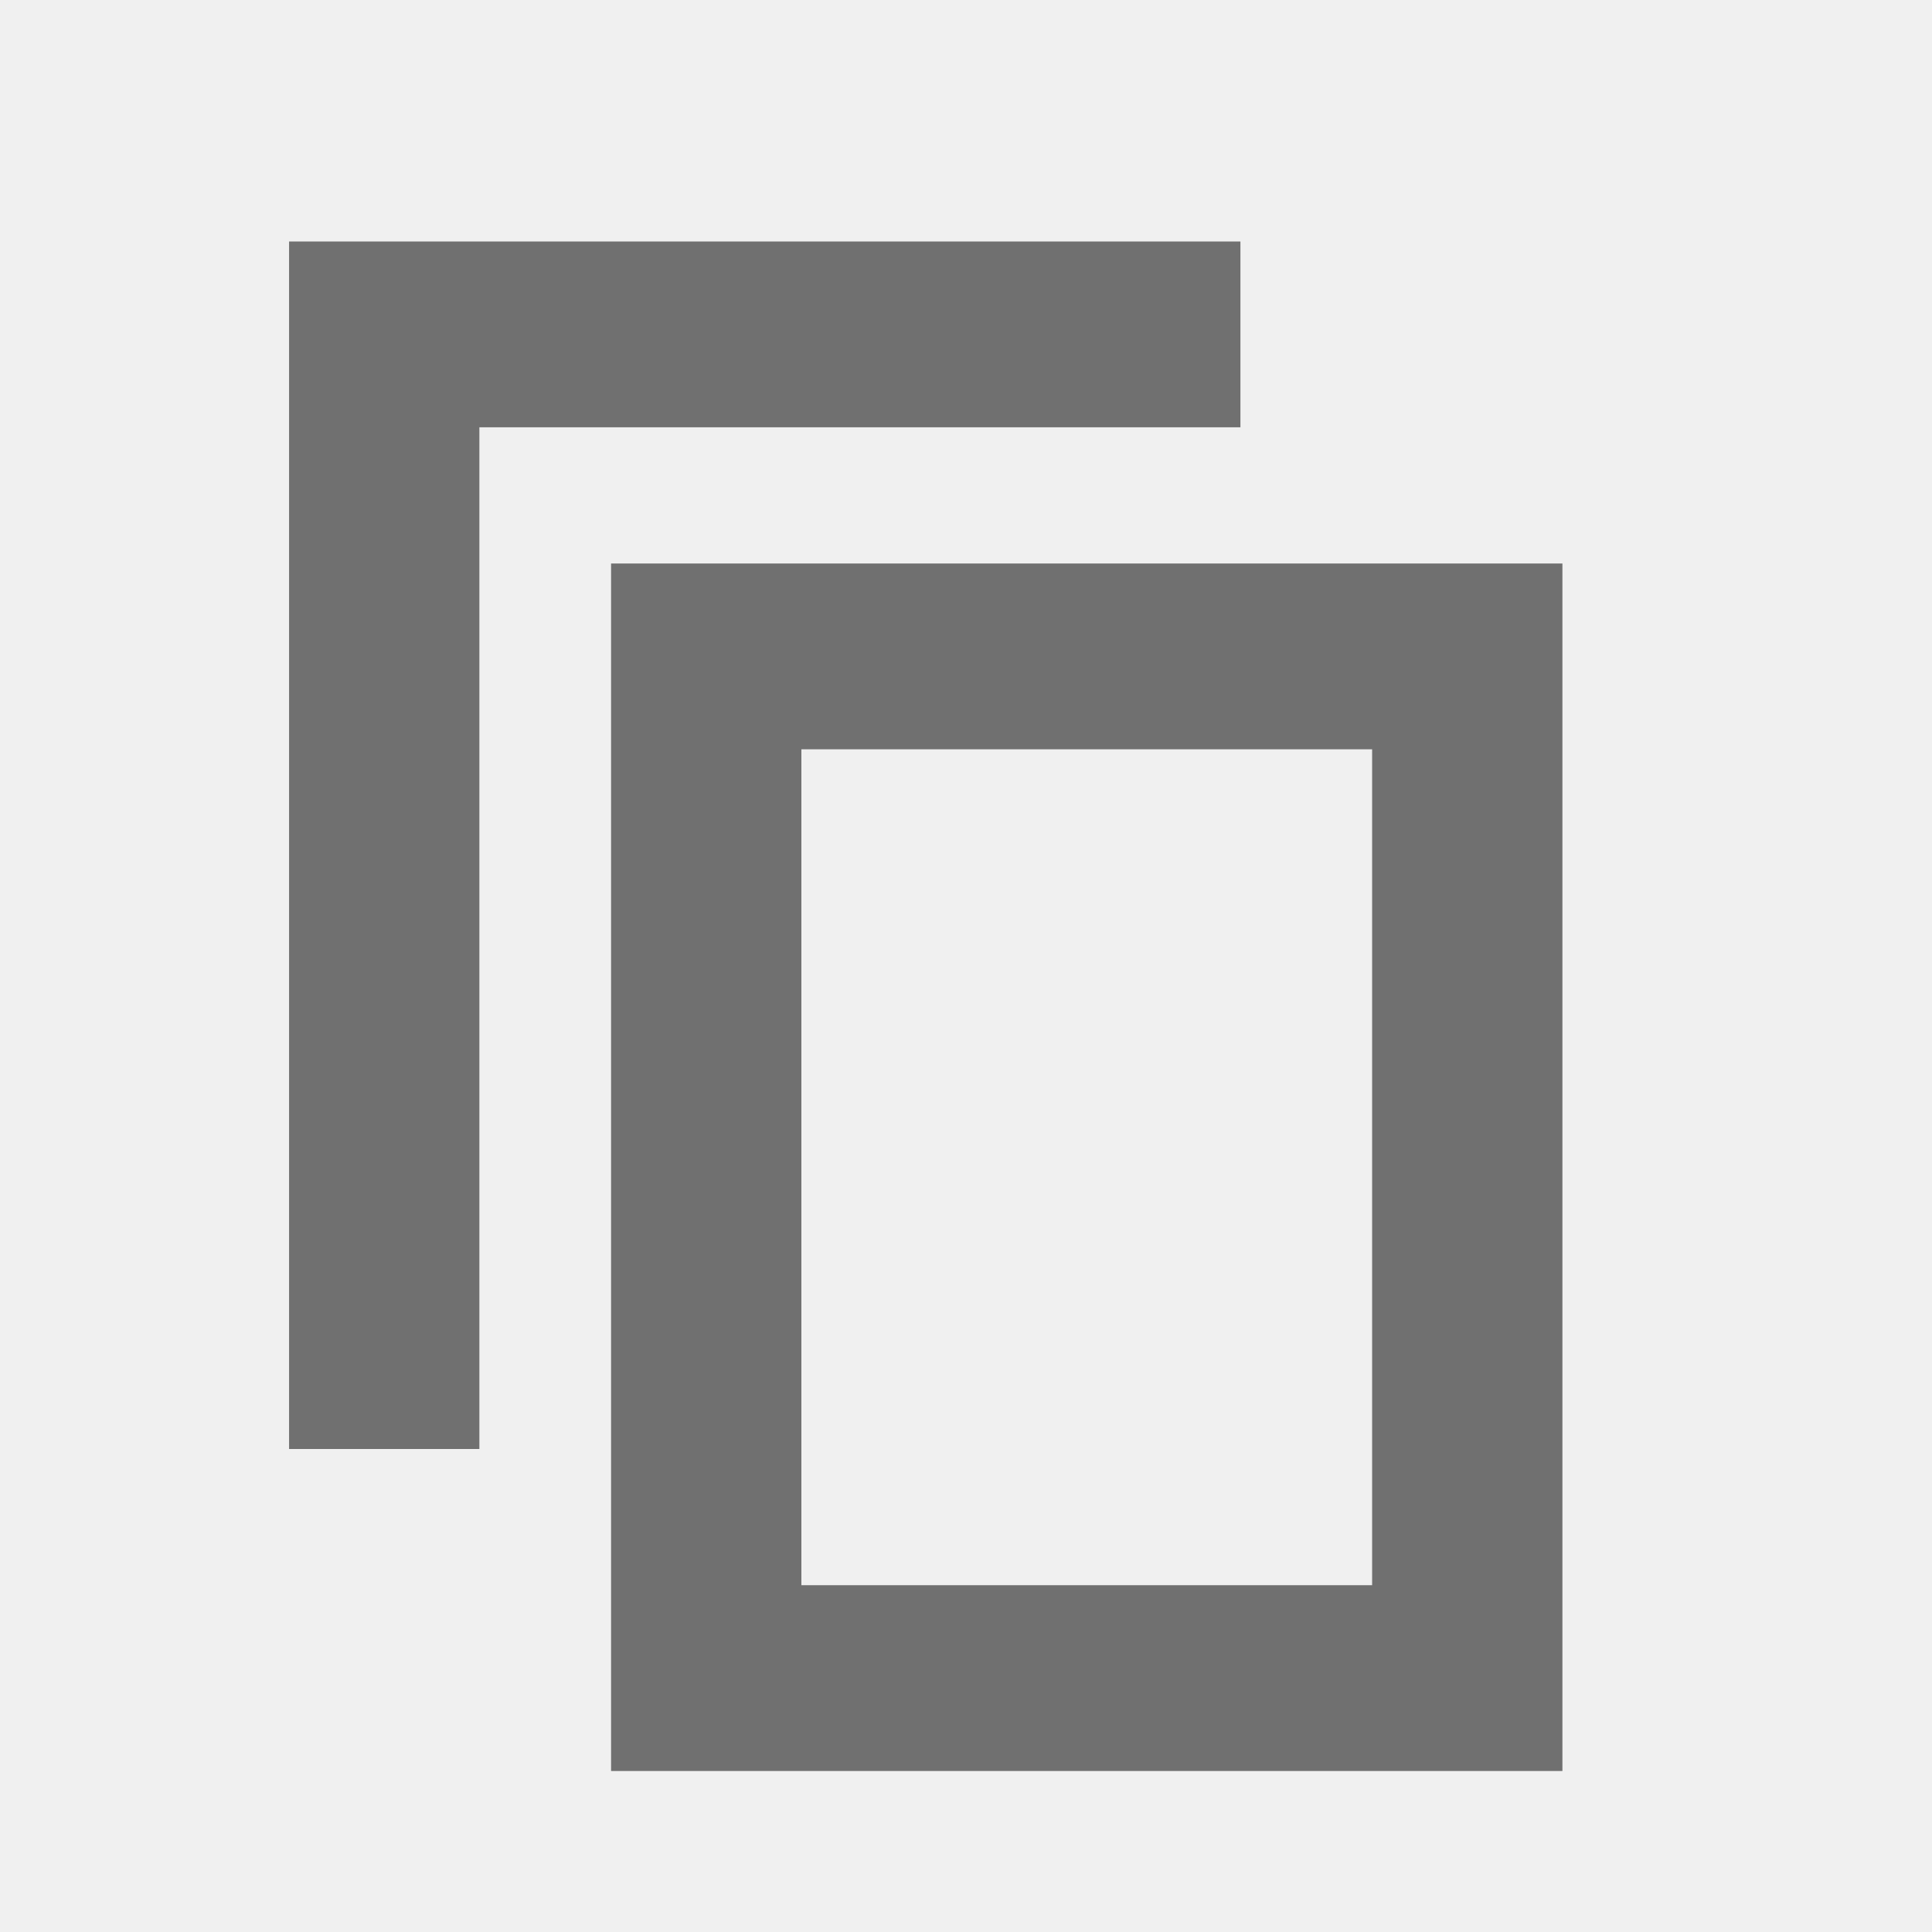
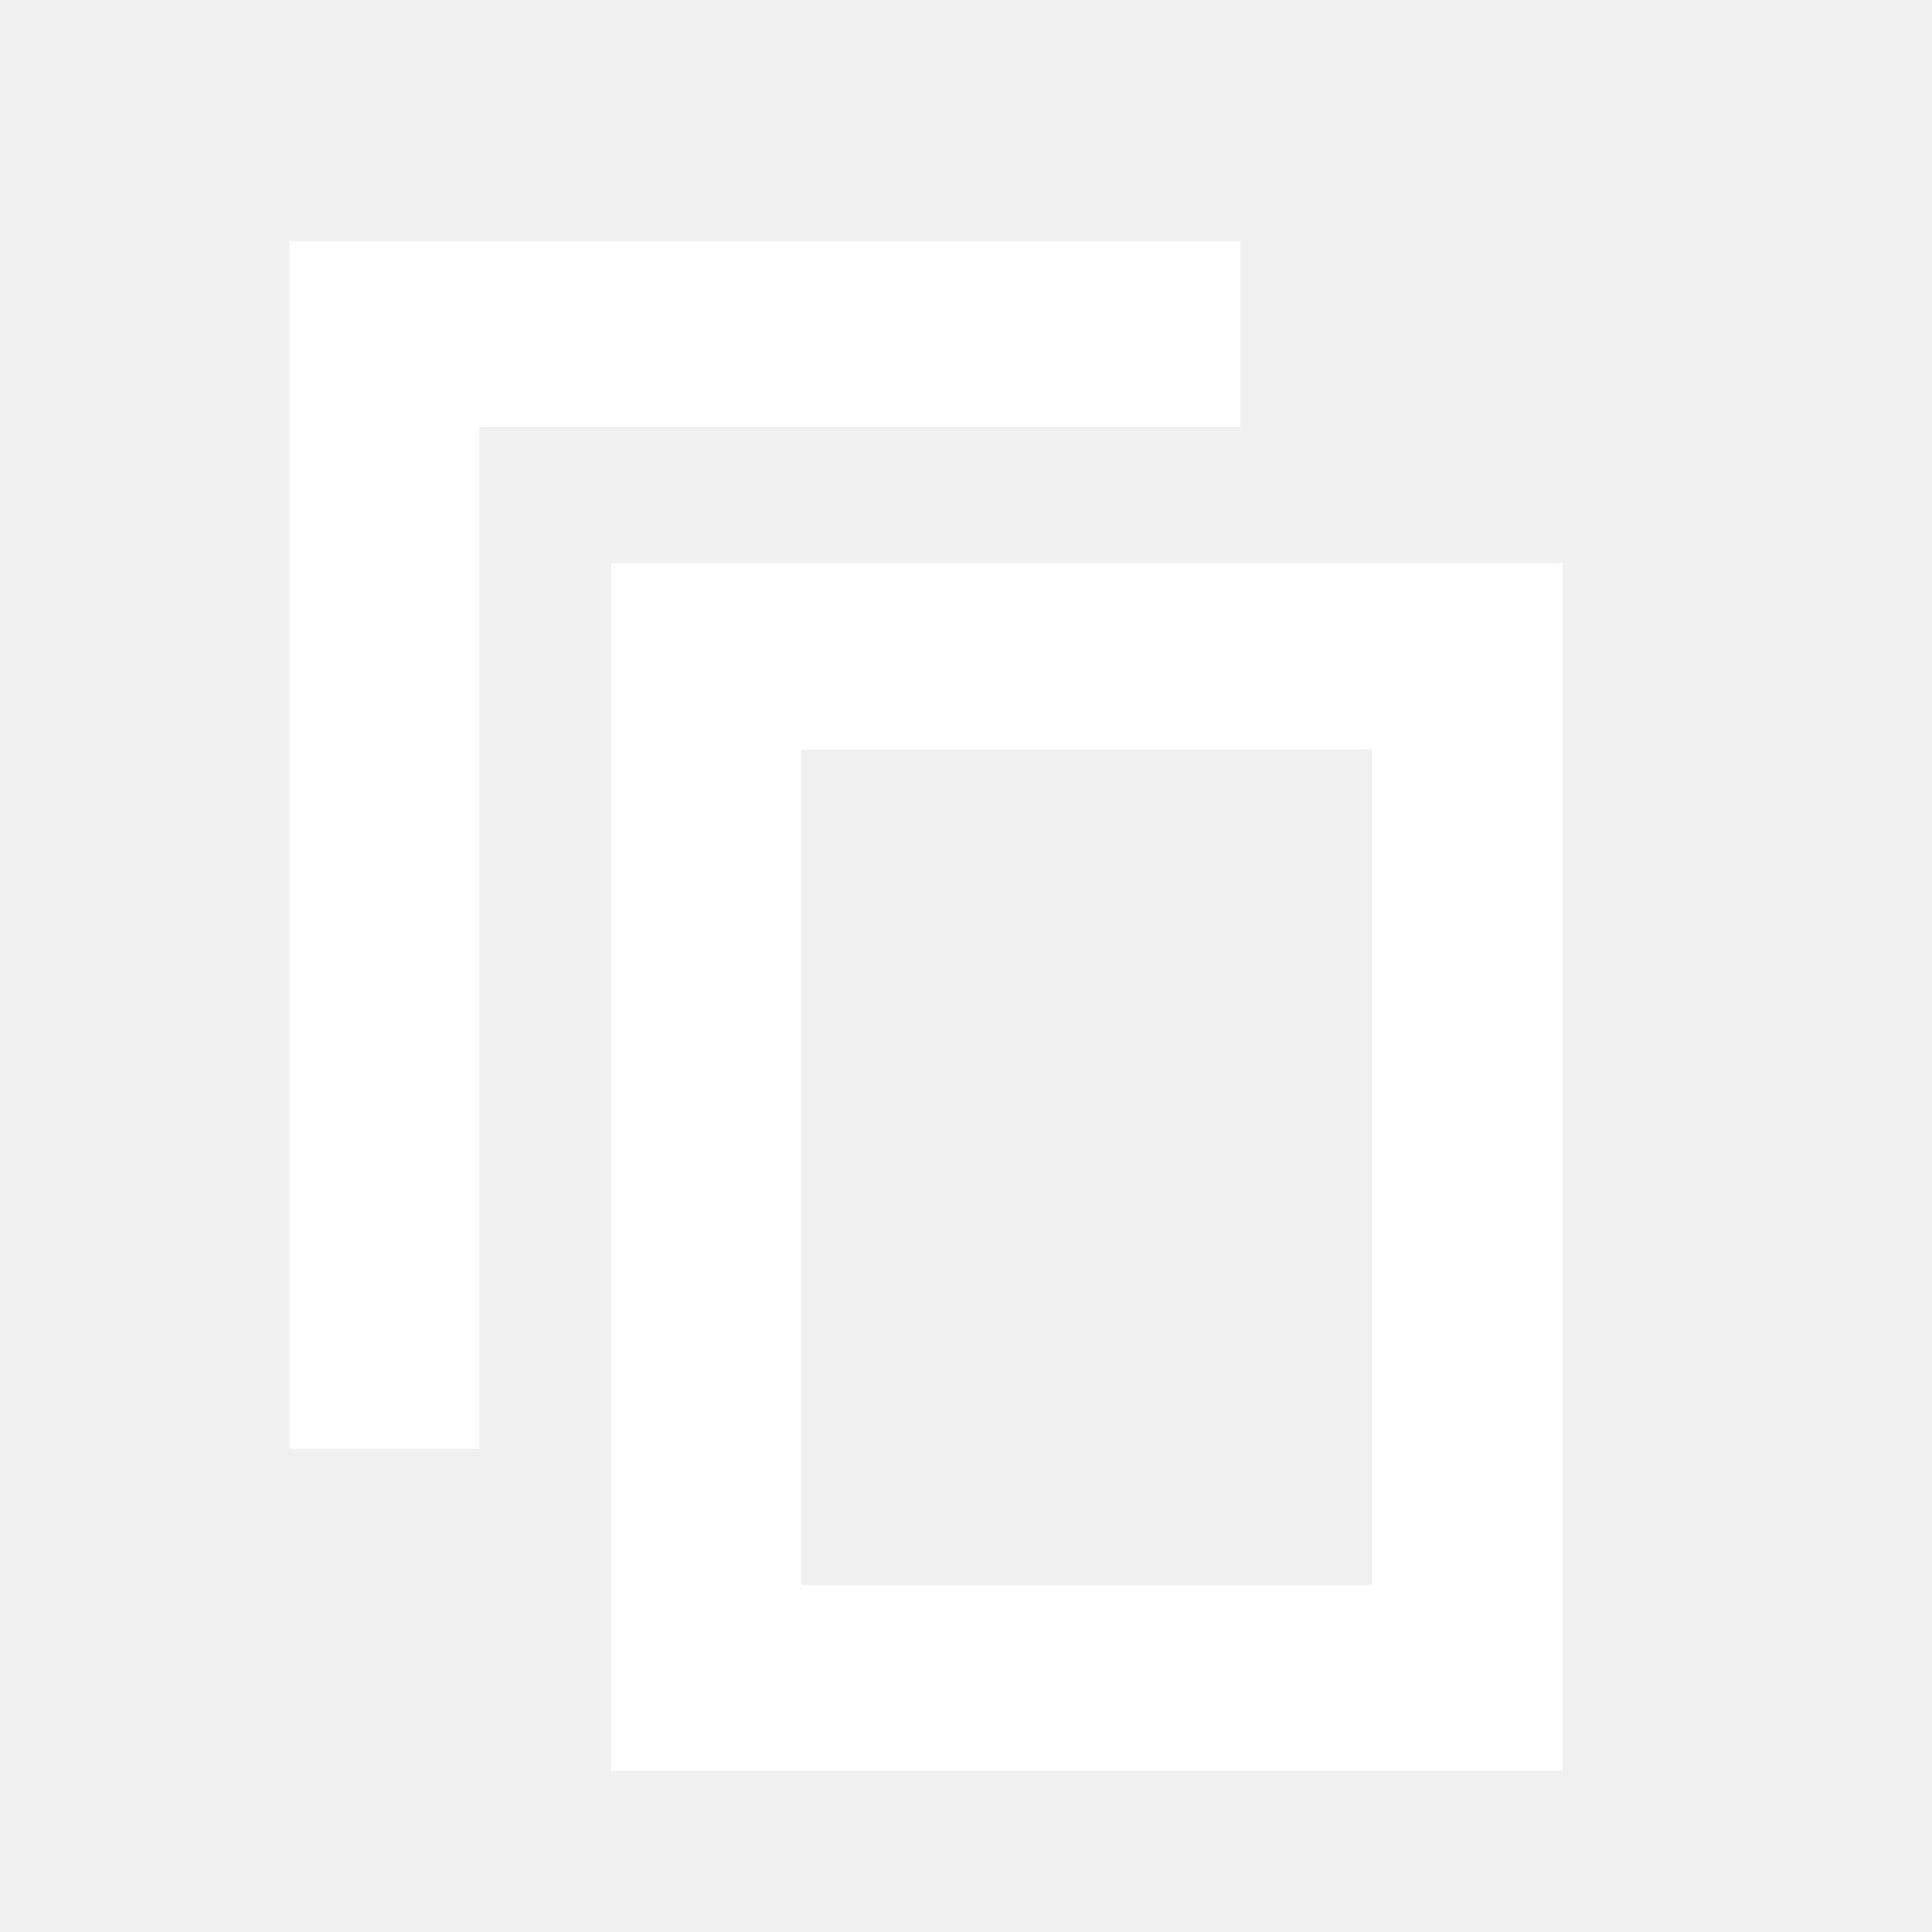
<svg xmlns="http://www.w3.org/2000/svg" width="24px" height="24px" viewBox="0 0 24 24" version="1.1">
  <g id="Artboard" stroke="none" stroke-width="1" fill="none" fill-rule="evenodd">
-     <g id="ic-copy" transform="translate(3, 3)" fill="#707070" fill-rule="nonzero">
+     <g id="ic-copy" transform="translate(3, 3)" fill="#fff" fill-rule="nonzero">
      <g id="Group_8993">
        <polygon id="Path_18959" points="2.955 15 0.591 15 0.591 0 12.409 0 12.409 2.308 2.955 2.308" />
      </g>
      <g id="Group_8994" transform="translate(4, 4)">
        <path d="M12.409,15 L0.591,15 L0.591,0 L12.409,0 L12.409,15 Z M2.955,12.692 L10.045,12.692 L10.045,2.308 L2.955,2.308 L2.955,12.692 Z" id="Path_18960" />
      </g>
    </g>
  </g>
</svg>
